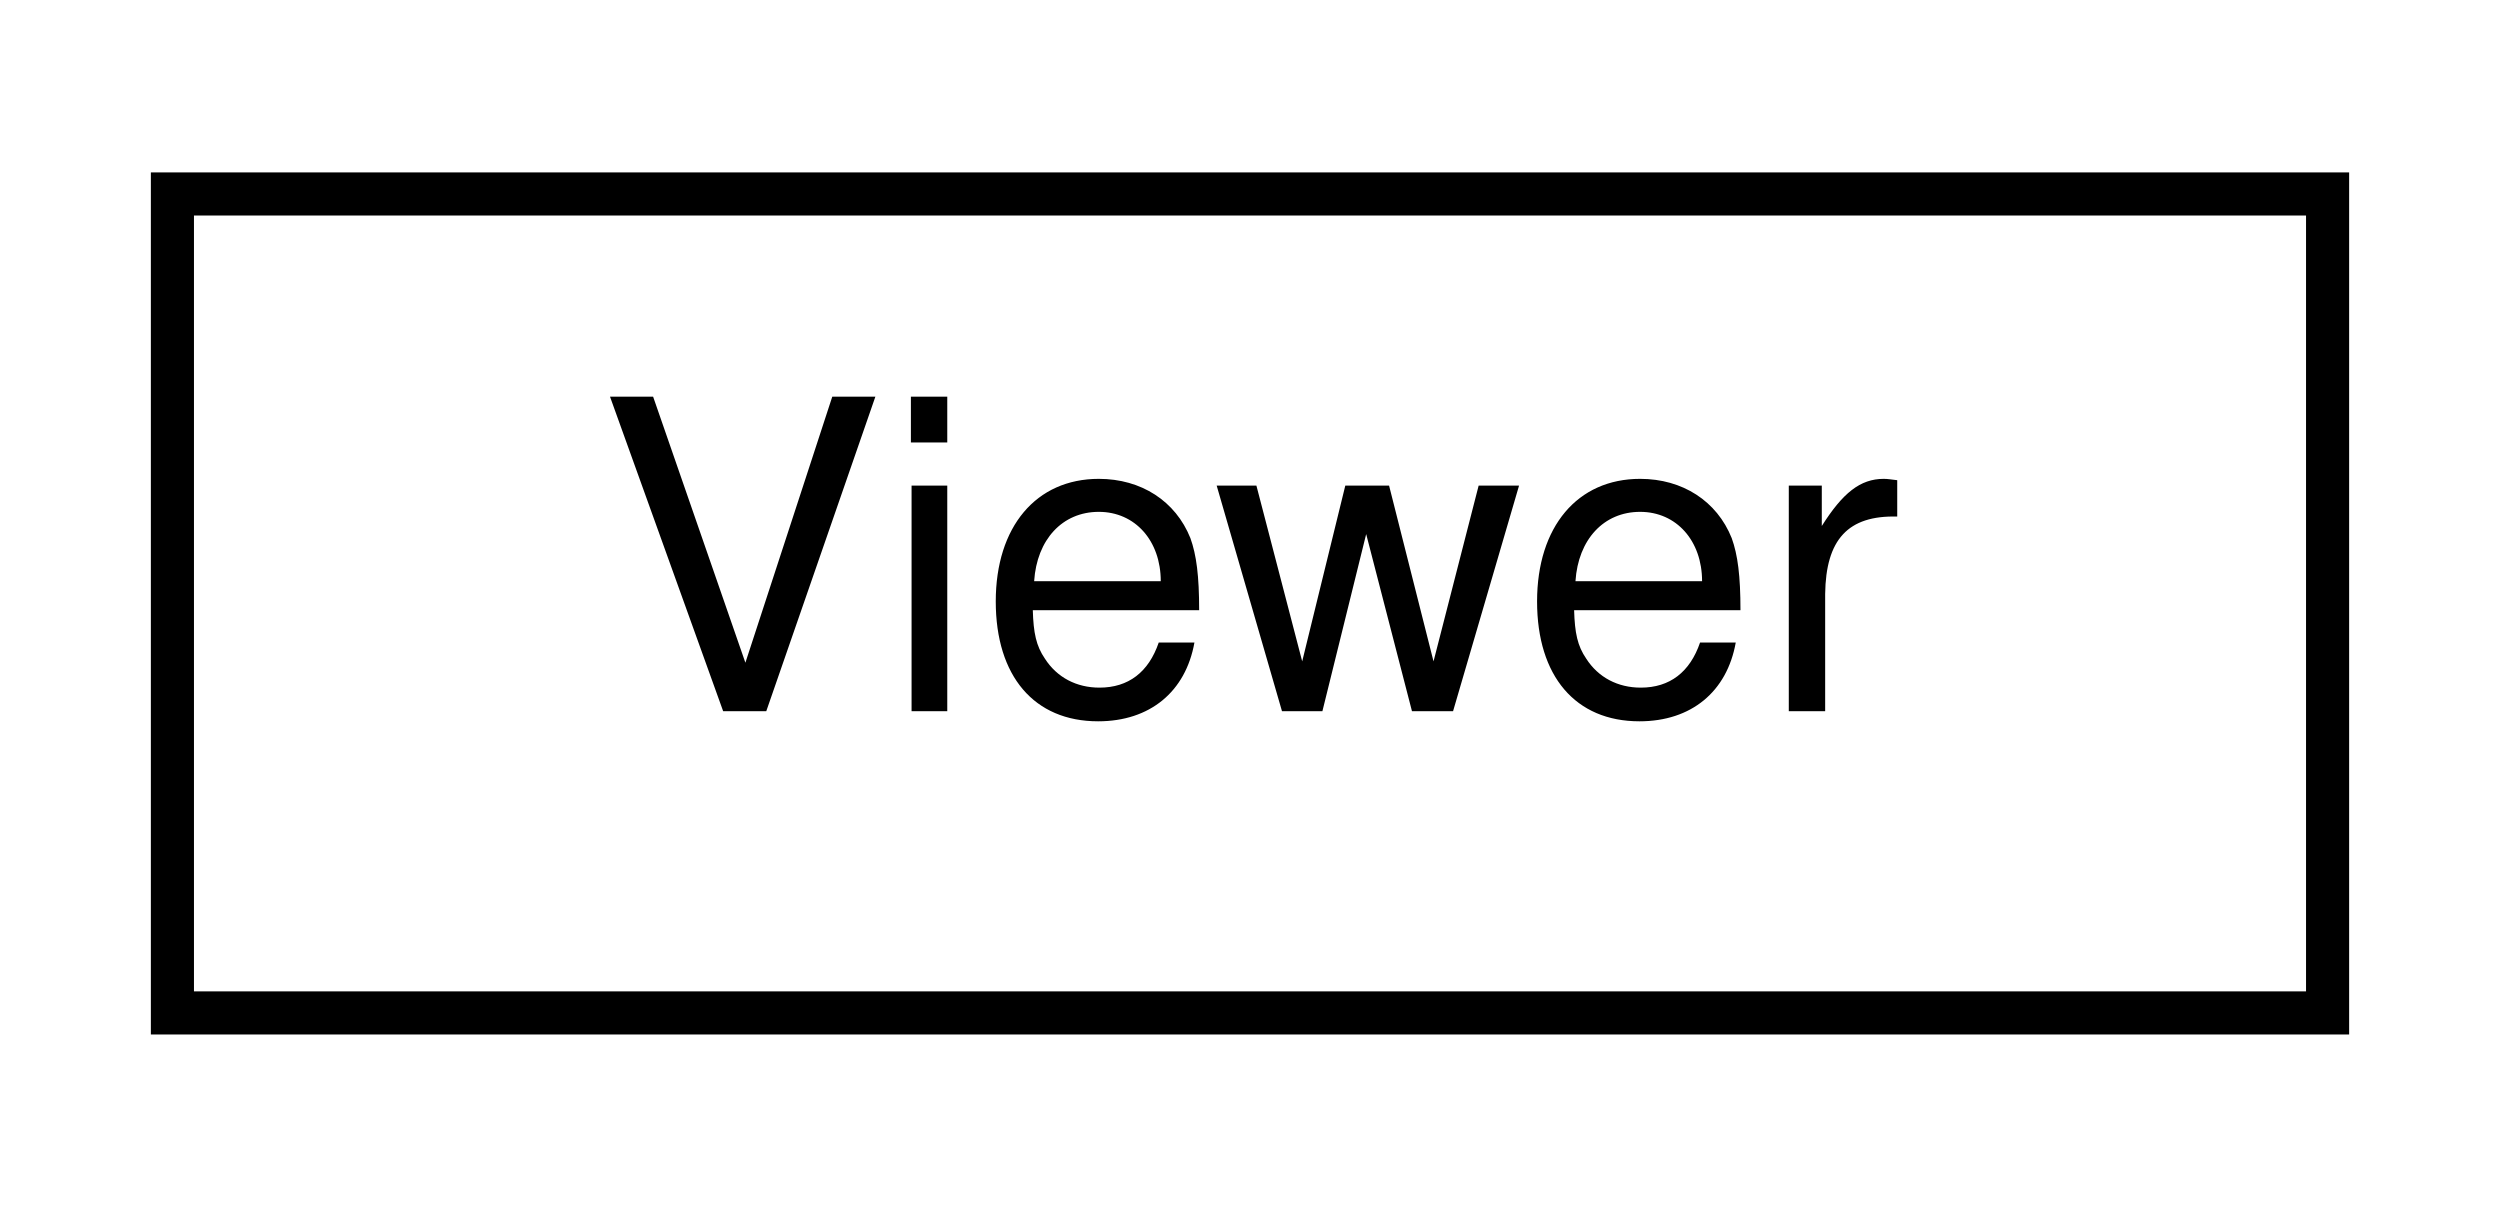
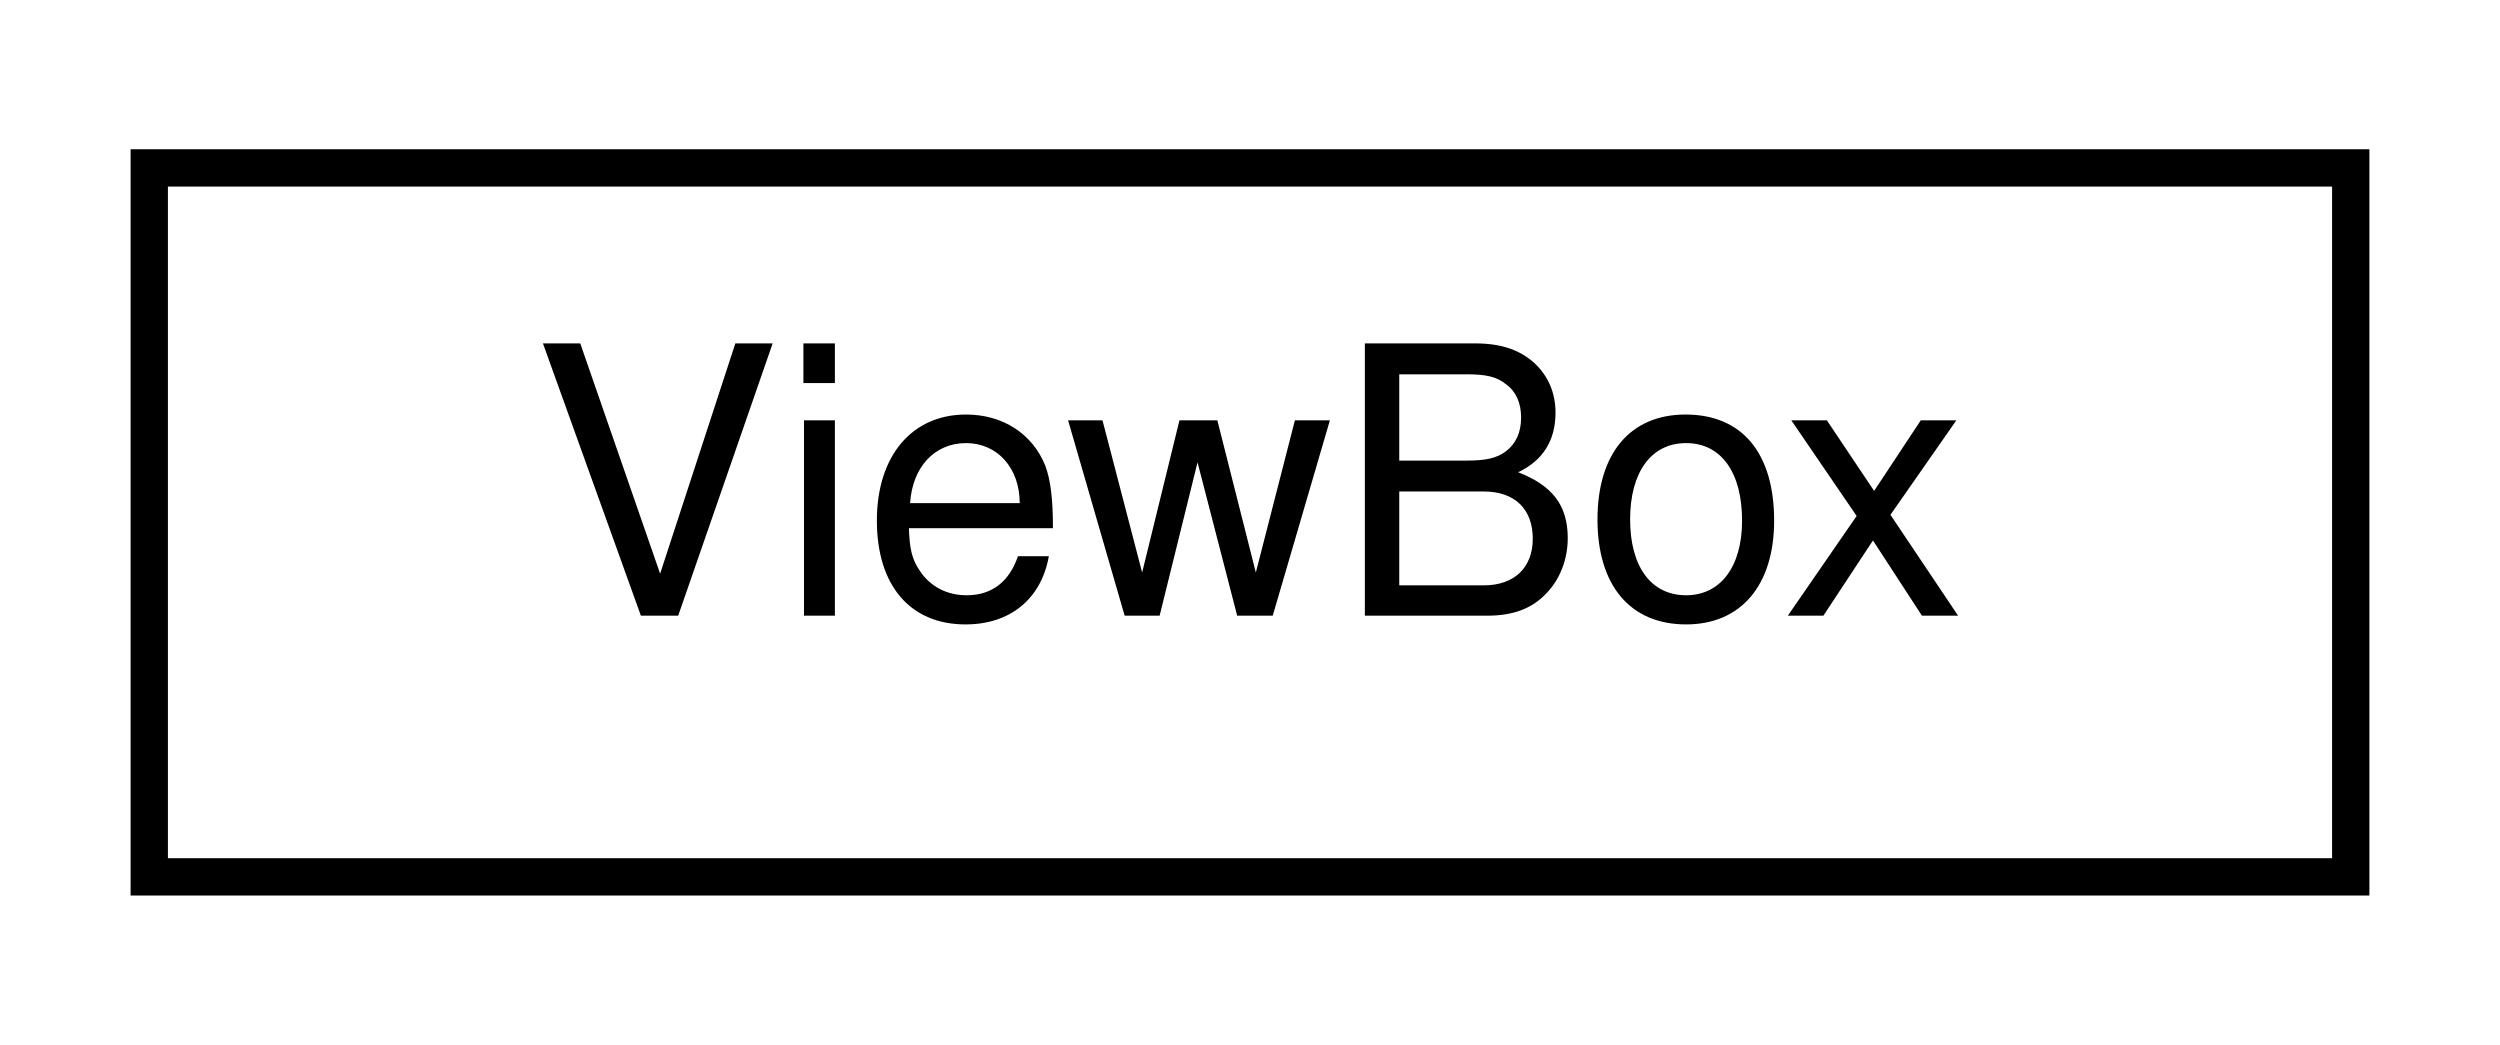
- <svg xmlns="http://www.w3.org/2000/svg" xmlns:xlink="http://www.w3.org/1999/xlink" width="58pt" height="28pt" viewBox="0.00 0.00 58.00 28.00">
+ <svg xmlns="http://www.w3.org/2000/svg" xmlns:xlink="http://www.w3.org/1999/xlink" width="67pt" height="28pt" viewBox="0.00 0.00 67.00 28.00">
  <g id="graph0" class="graph" transform="scale(1 1) rotate(0) translate(4 24)">
    <g id="node1" class="node">
      <g id="a_node1">
-         <a xlink:href="classViewer.html" target="_top" xlink:title="Represents a viewer for rendering and interacting with a scene.">
-           <polygon fill="none" stroke="black" points="0,-0.5 0,-19.5 50,-19.5 50,-0.5 0,-0.5" />
-           <text text-anchor="middle" x="25" y="-7.5" font-family="Helvetica,sans-Serif" font-size="10.00">Viewer</text>
+         <a xlink:href="classViewBox.html" target="_top" xlink:title="A ViewBox is a rectangle that defines the area of the SVG canvas that should be visible to the user.">
+           <polygon fill="none" stroke="black" points="0,-0.5 0,-19.5 59,-19.5 59,-0.5 0,-0.5" />
+           <text text-anchor="middle" x="29.5" y="-7.5" font-family="Helvetica,sans-Serif" font-size="10.00">ViewBox</text>
        </a>
      </g>
    </g>
  </g>
</svg>
